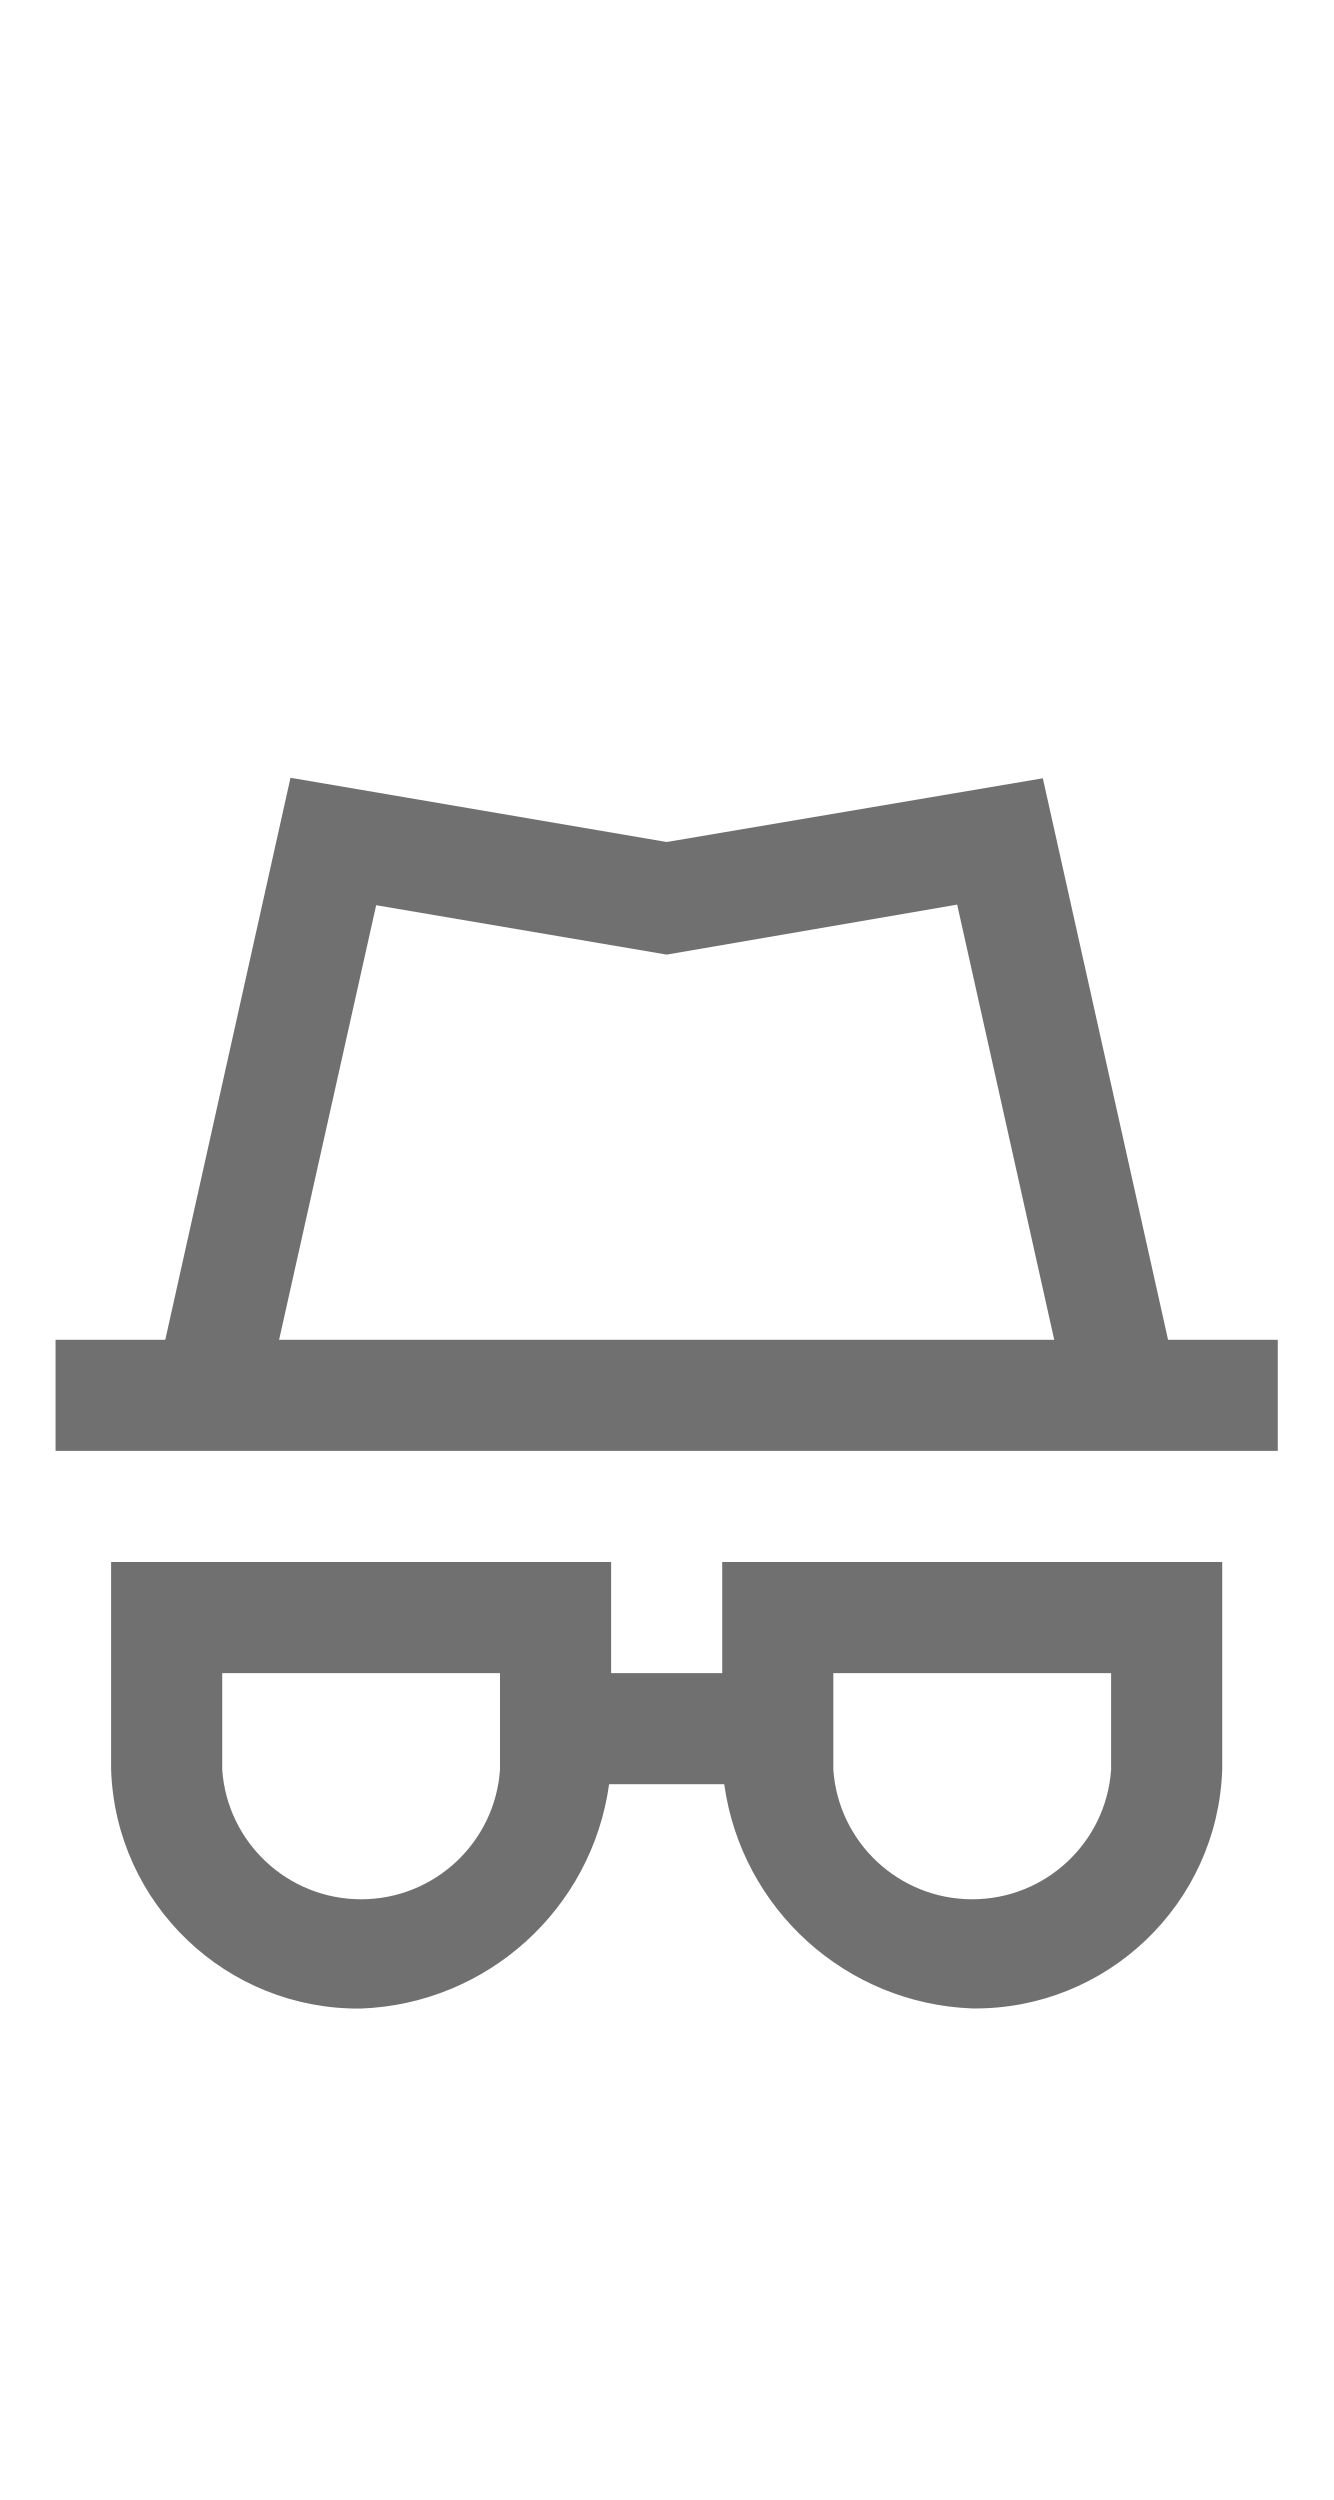
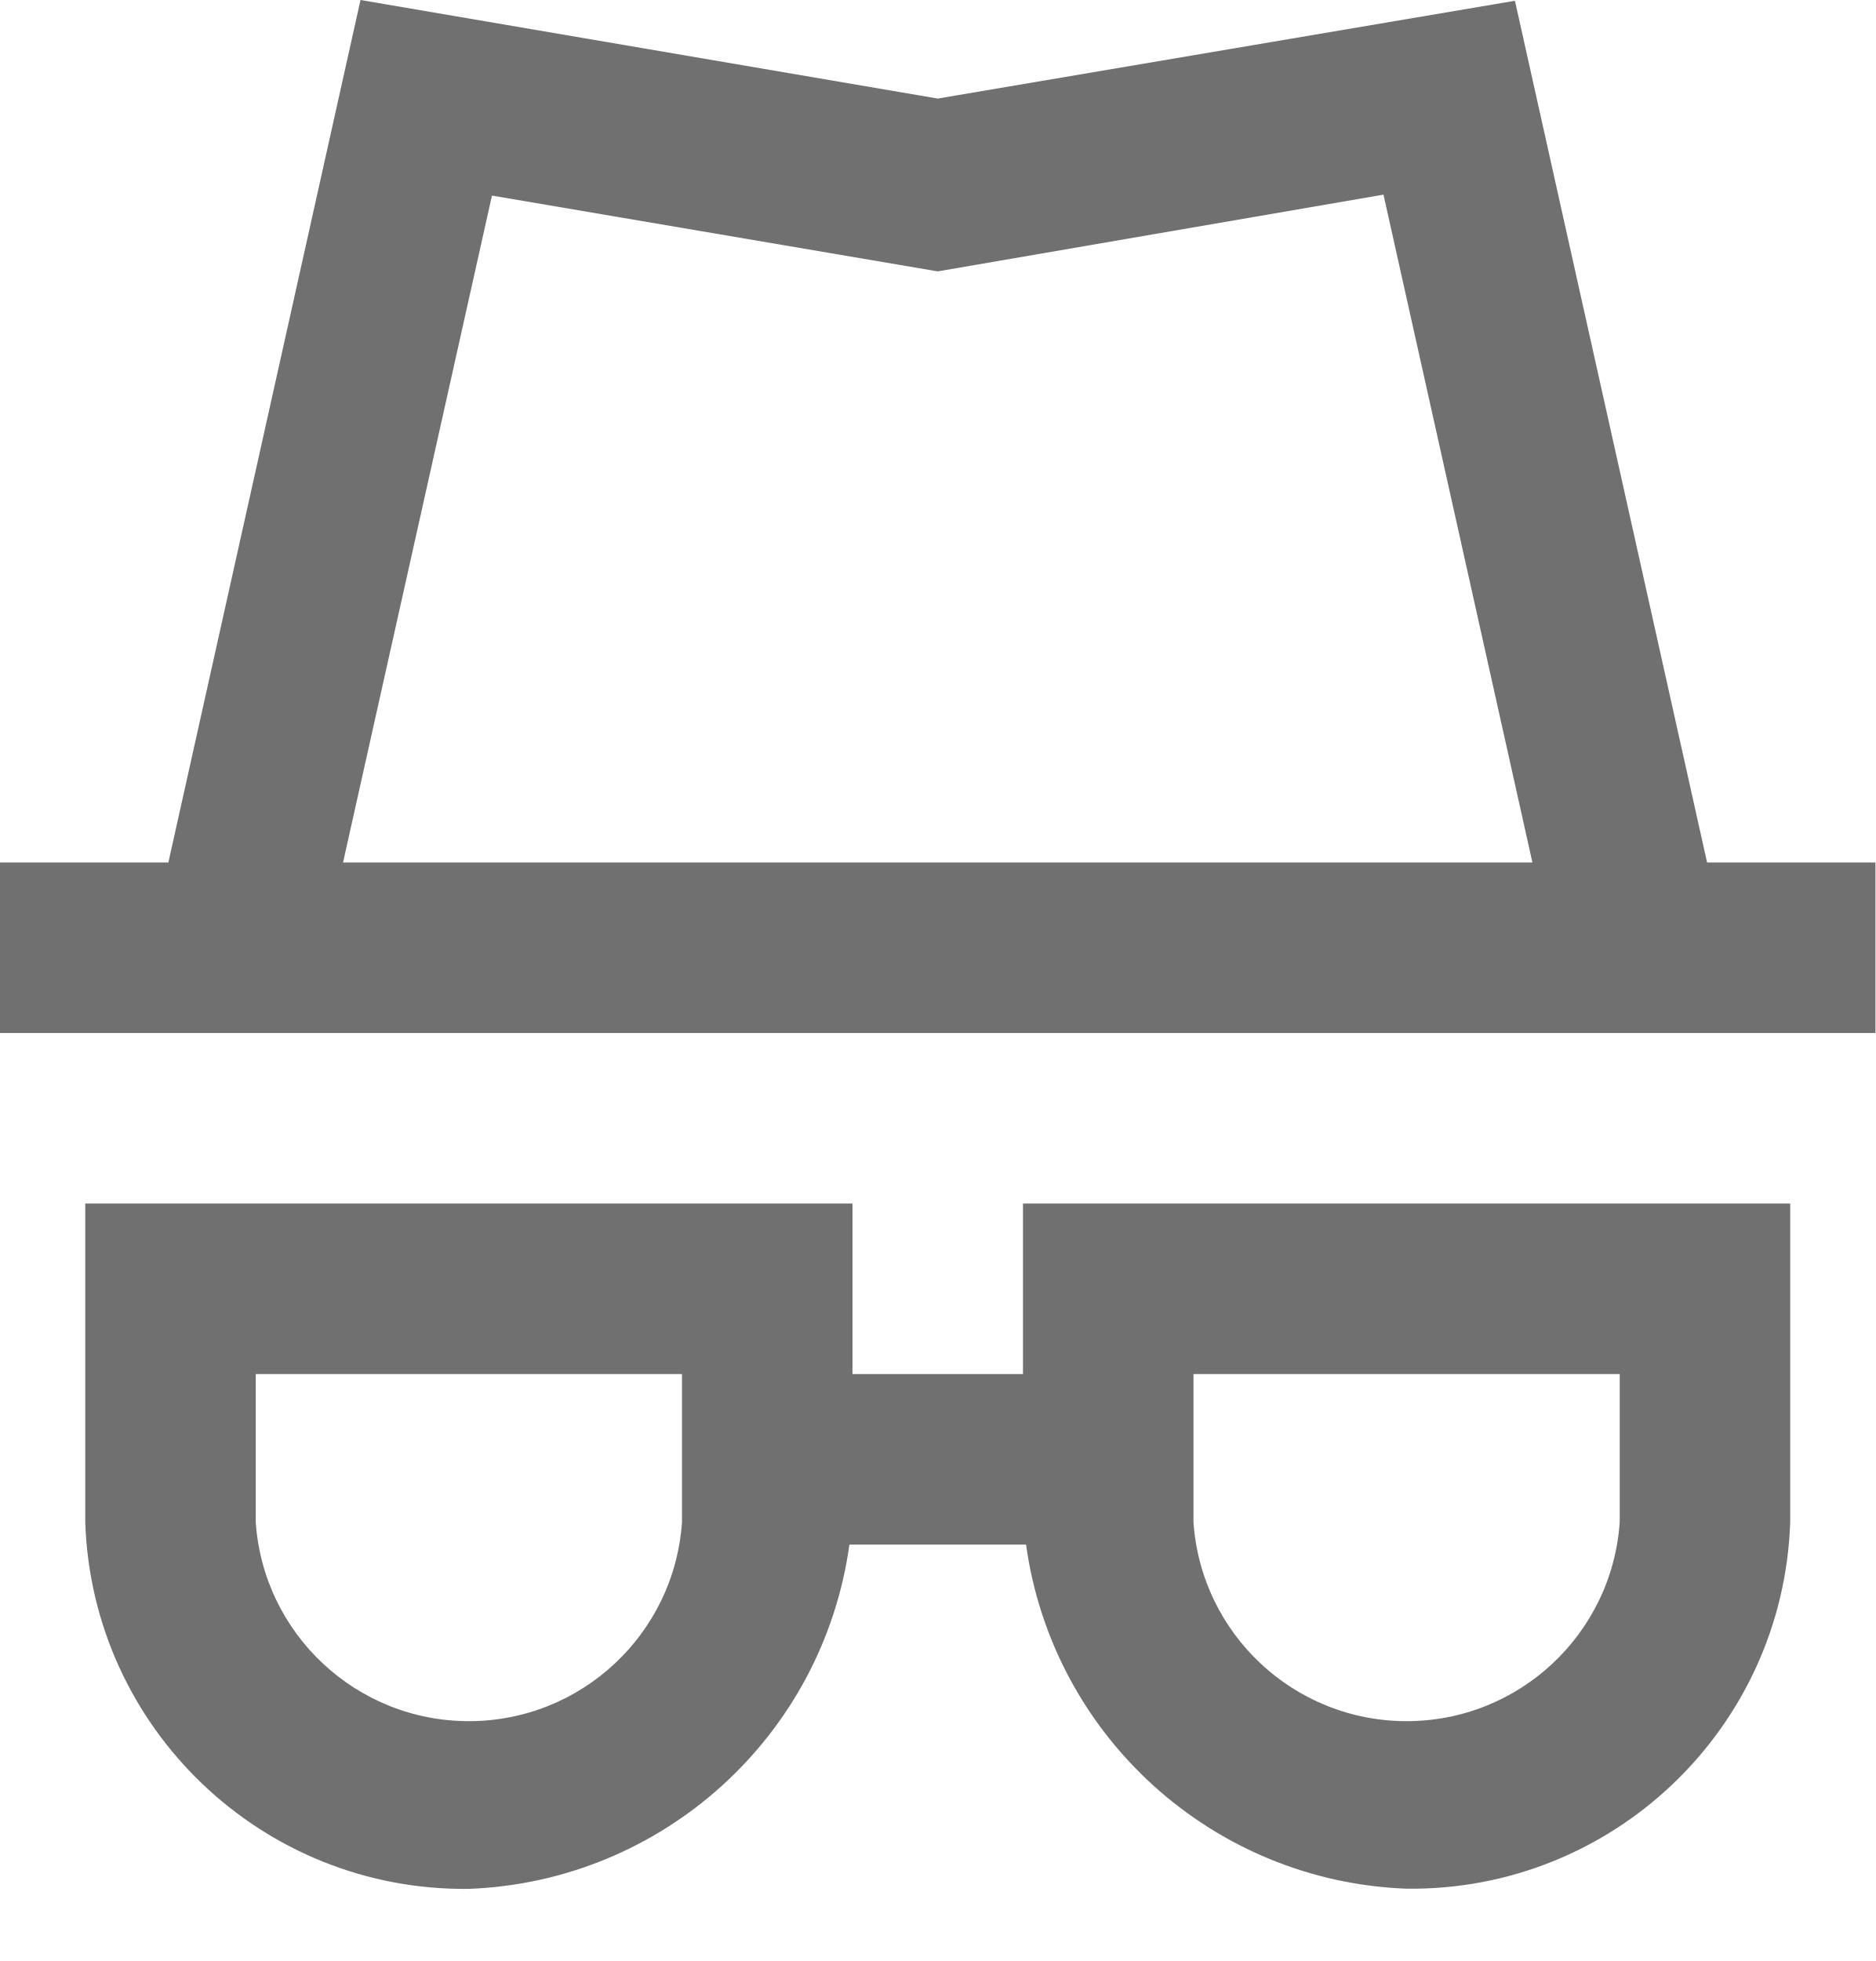
- <svg xmlns="http://www.w3.org/2000/svg" width="24px" height="45px" viewBox="0 0 24 45" version="1.1">
+ <svg xmlns="http://www.w3.org/2000/svg" width="22px" height="23px" viewBox="0 0 22 23" version="1.1">
  <g id="Page-1" stroke="none" stroke-width="1" fill="none" fill-rule="evenodd">
-     <g id="ic-nav-privacy">
-       <rect id="Rectangle-Copy-4" x="0" y="0" width="24" height="45" />
-       <g transform="translate(1, 14)" fill="#707070" fill-rule="nonzero">
-         <path d="M20.025,10.116 L17.771,0.009 L11,1.156 L4.229,-7.10542736e-15 L1.975,10.116 L0,10.116 L0,12.116 L22,12.116 L22,10.116 L20.025,10.116 Z M5.771,2.294 L11,3.183 L16.229,2.283 L17.976,10.116 L4.024,10.116 L5.771,2.294 Z" id="Path_18869" />
-         <path d="M12,16.116 L10,16.116 L10,14.116 L1,14.116 L1,17.854 C1.081,20.273 3.08,22.183 5.5,22.154 C7.77,22.068 9.652,20.366 9.964,18.116 L12.036,18.116 C12.349,20.366 14.23,22.067 16.5,22.152 C18.92,22.181 20.919,20.271 21,17.852 L21,14.116 L12,14.116 L12,16.116 Z M8,17.854 C7.909,19.168 6.817,20.187 5.5,20.187 C4.183,20.187 3.091,19.168 3,17.854 L3,16.116 L8,16.116 L8,17.854 Z M14,16.116 L19,16.116 L19,17.854 C18.909,19.168 17.817,20.187 16.5,20.187 C15.183,20.187 14.091,19.168 14,17.854 L14,16.116 Z" id="Path_18870" />
-       </g>
+     <g id="ic-nav-privacy" fill="#707070" fill-rule="nonzero">
+       <path d="M20.025,10.116 L17.771,0.009 L11,1.156 L4.229,-7.10542736e-15 L1.975,10.116 L0,10.116 L0,12.116 L22,12.116 L22,10.116 L20.025,10.116 Z M5.771,2.294 L11,3.183 L16.229,2.283 L17.976,10.116 L4.024,10.116 L5.771,2.294 Z" id="Path_18869" />
+       <path d="M12,16.116 L10,16.116 L10,14.116 L1,14.116 L1,17.854 C1.081,20.273 3.08,22.183 5.5,22.154 C7.77,22.068 9.652,20.366 9.964,18.116 L12.036,18.116 C12.349,20.366 14.23,22.067 16.5,22.152 C18.92,22.181 20.919,20.271 21,17.852 L21,14.116 L12,14.116 L12,16.116 Z M8,17.854 C7.909,19.168 6.817,20.187 5.5,20.187 C4.183,20.187 3.091,19.168 3,17.854 L3,16.116 L8,16.116 L8,17.854 Z M14,16.116 L19,16.116 L19,17.854 C18.909,19.168 17.817,20.187 16.5,20.187 C15.183,20.187 14.091,19.168 14,17.854 L14,16.116 Z" id="Path_18870" />
    </g>
  </g>
</svg>
